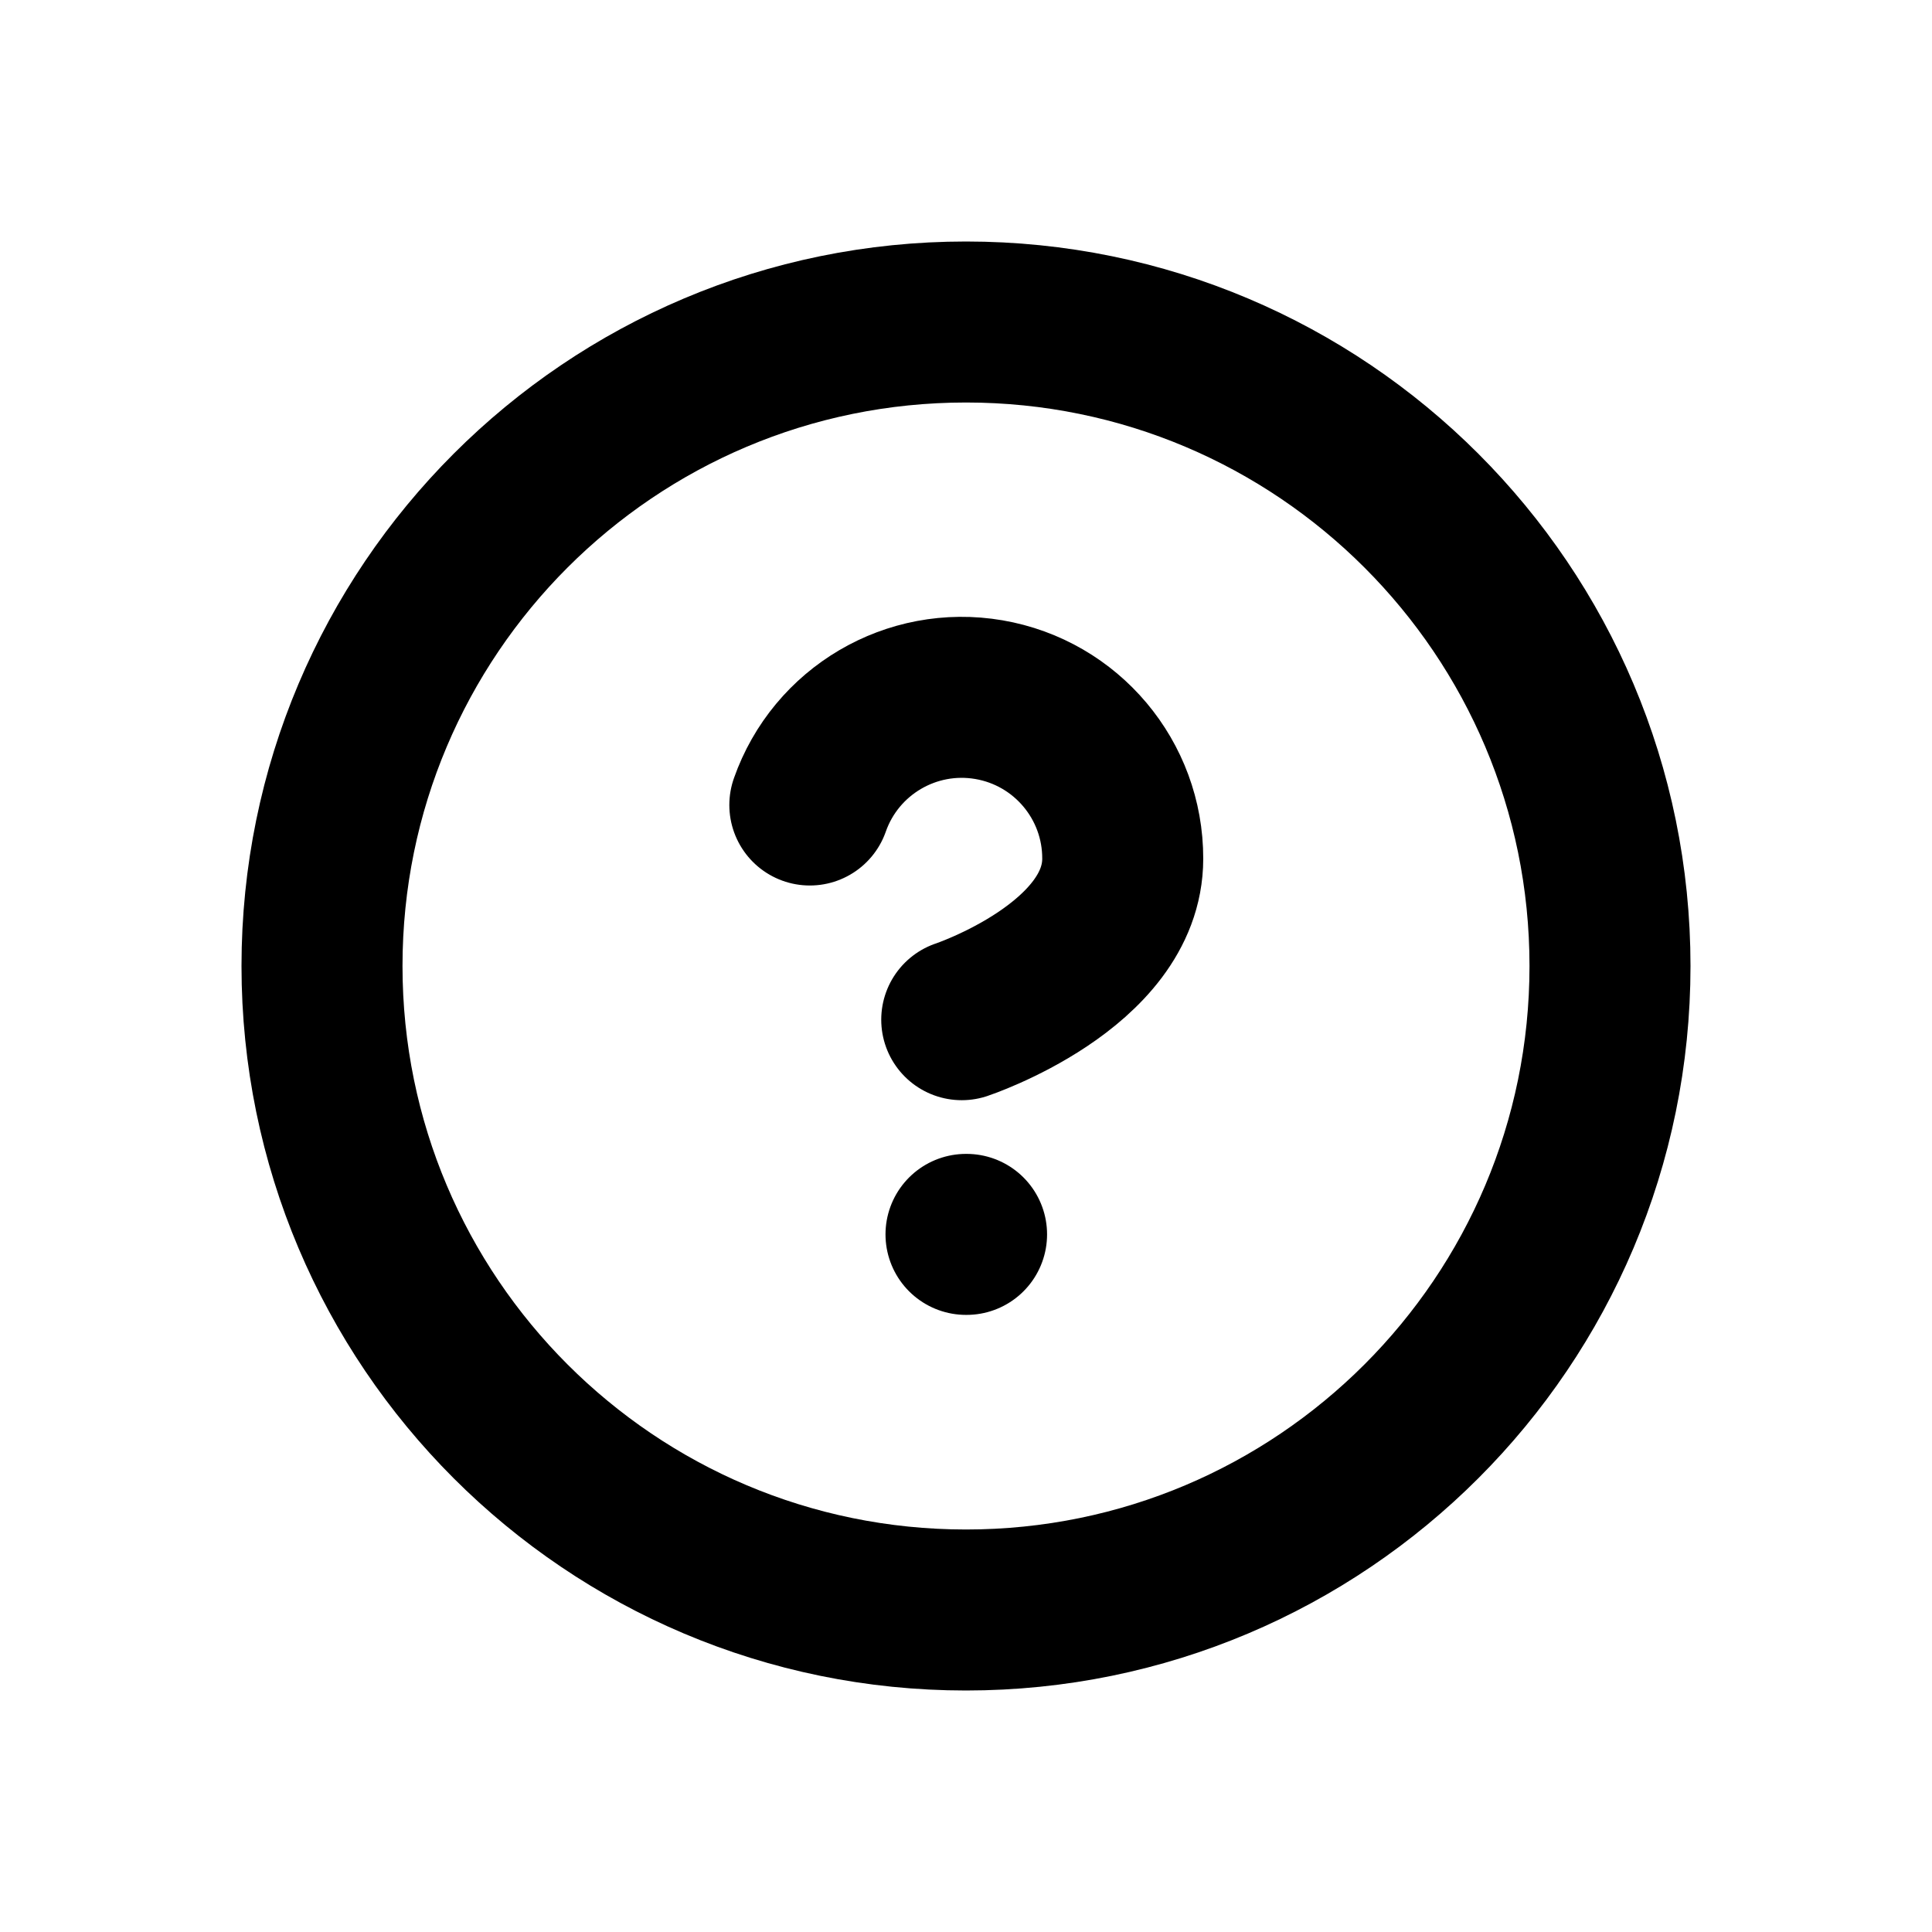
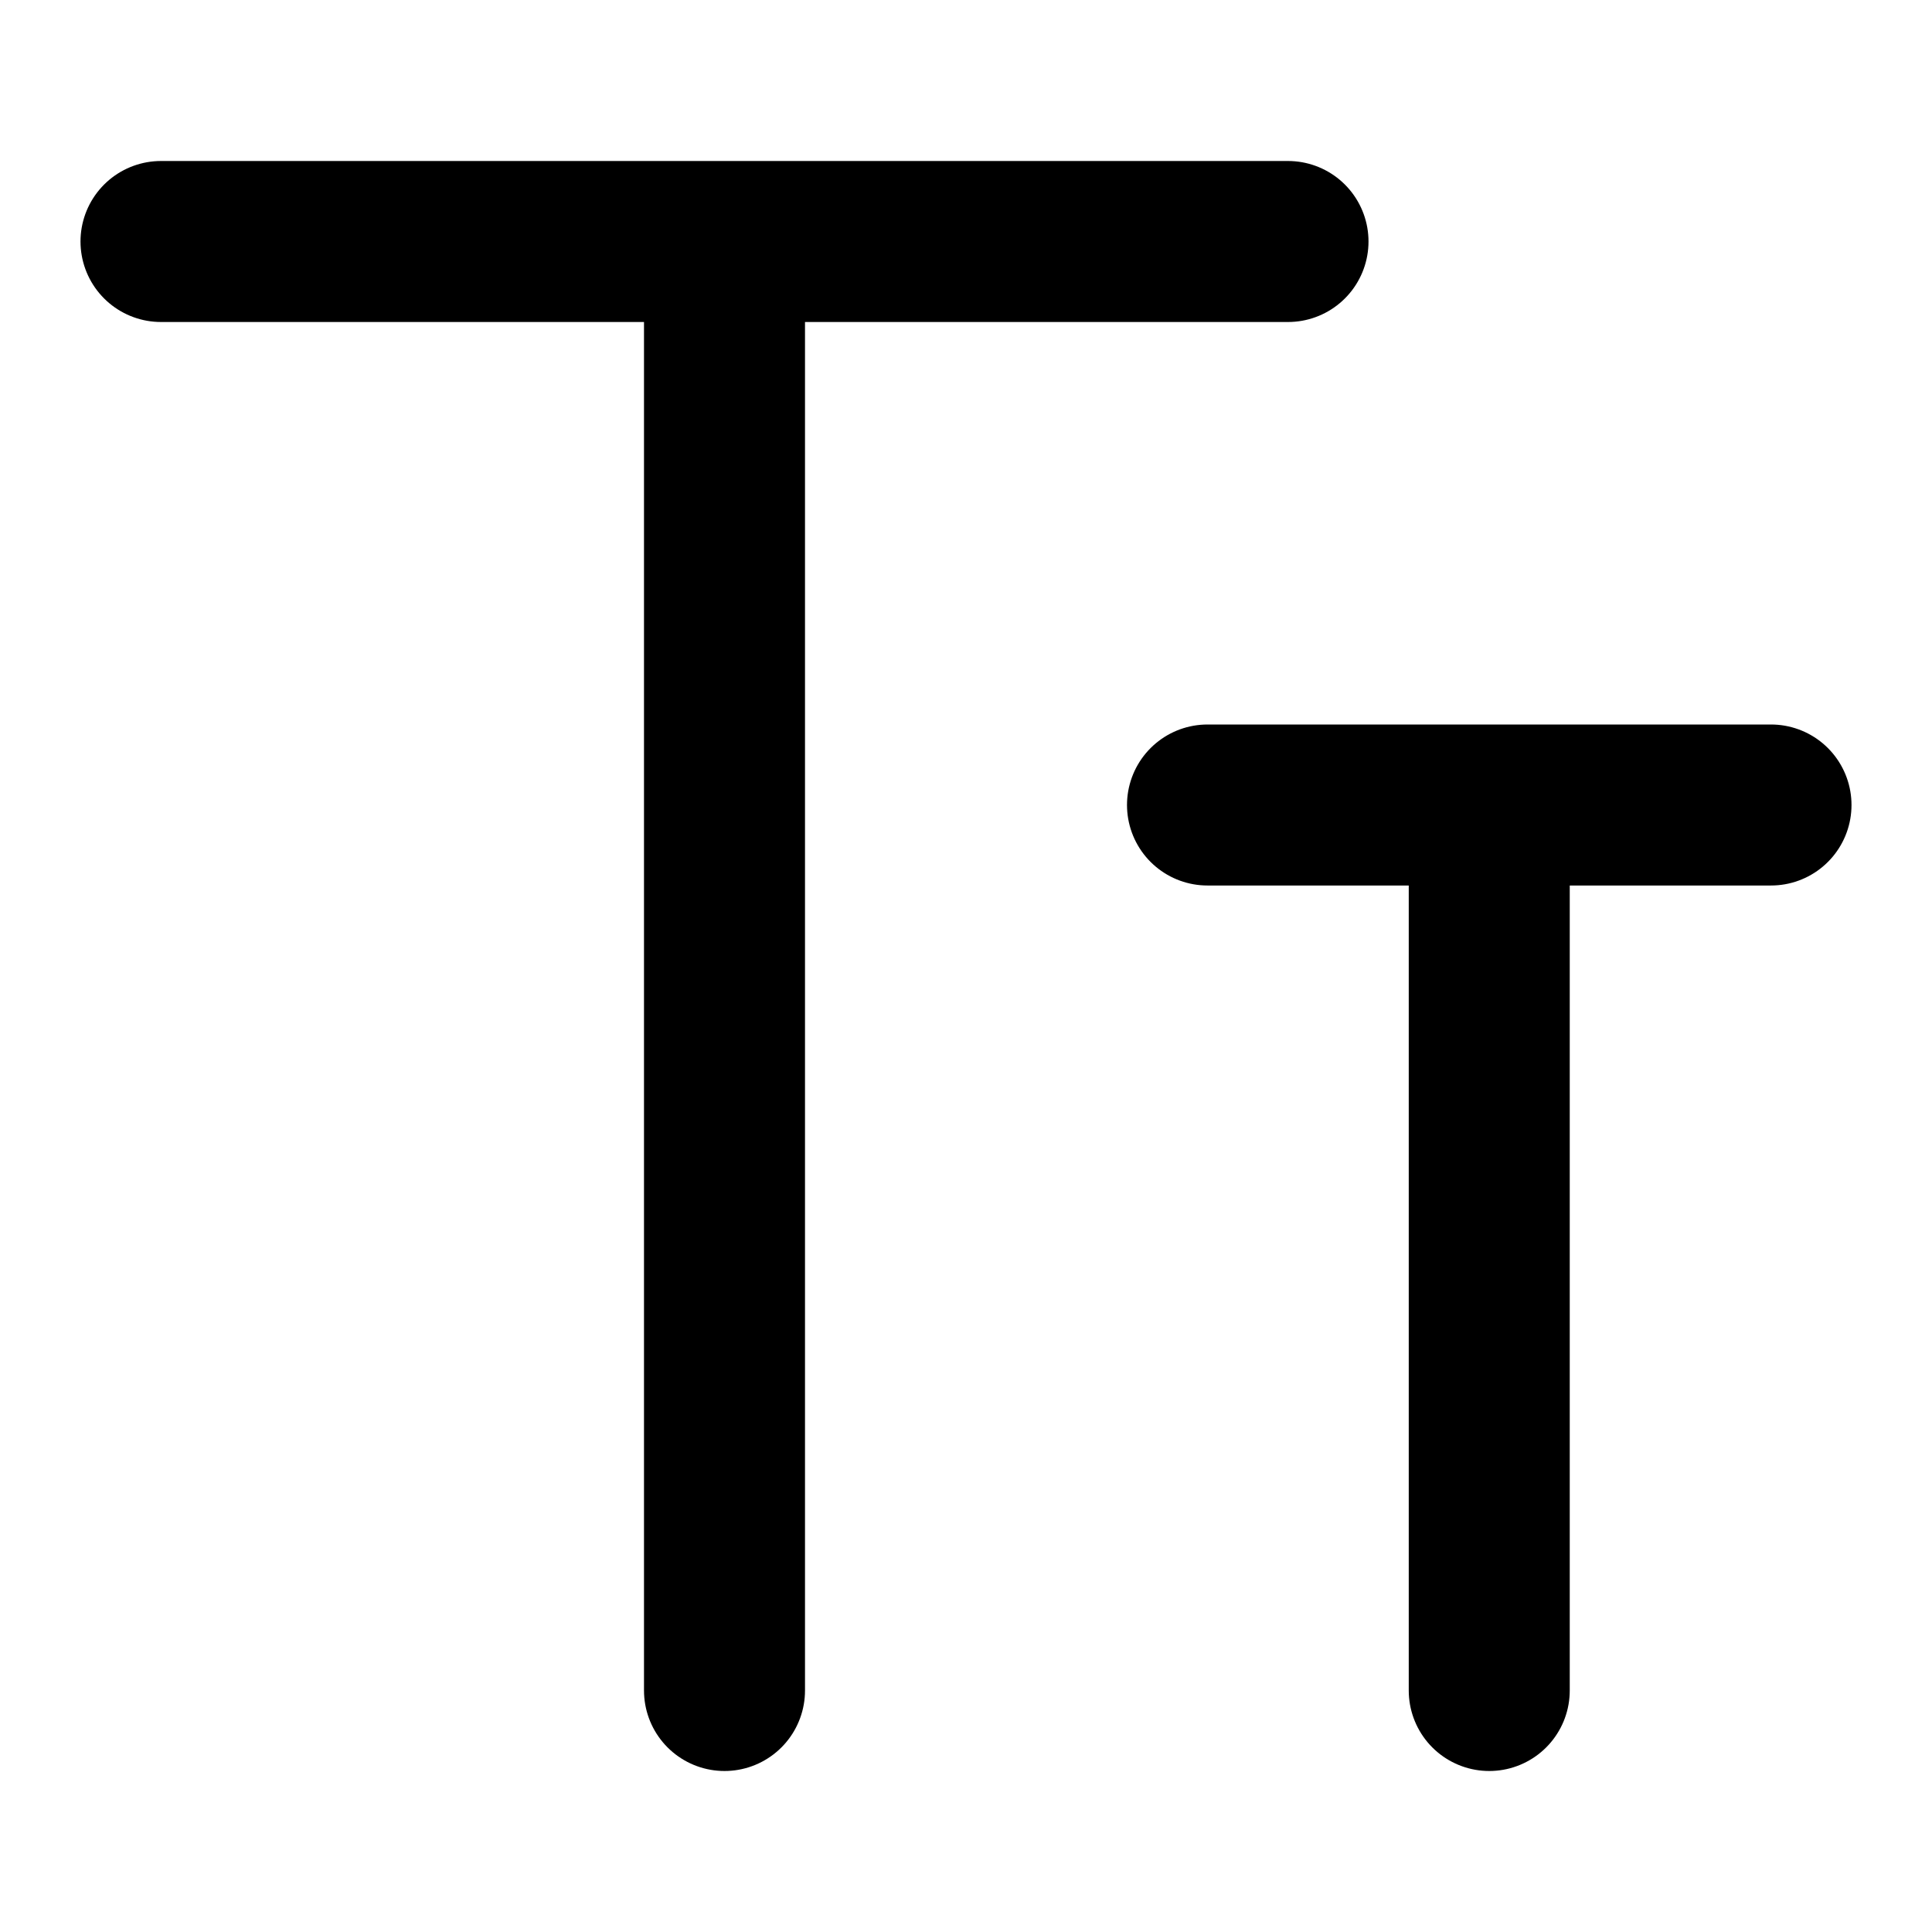
<svg xmlns="http://www.w3.org/2000/svg" width="1.5em" height="1.5em" focusable="false">
-   <g id="tuiIconTooltipLarge">
+   <g id="tuiIconFontLarge">
    <svg x="50%" y="50%" width="1.5em" height="1.5em" overflow="visible" viewBox="0 0 24 24" fill="none">
      <svg x="-12" y="-12">
-         <path d="M12 20a8 8 0 1 0 0-16 8 8 0 0 0 0 16z" stroke="currentColor" stroke-width="2" stroke-linecap="round" stroke-linejoin="round" />
-         <path d="M10.06 10a2 2 0 0 1 3.887.667c0 1.333-2 2-2 2M12 15.334h.007" stroke="currentColor" stroke-width="2" stroke-linecap="round" stroke-linejoin="round" />
+         <path d="M9 21V3H2H16" stroke="currentColor" stroke-width="2" stroke-linecap="round" stroke-linejoin="round" />
+         <path d="M18.5 21V10H15H22" stroke="currentColor" stroke-width="2" stroke-linecap="round" stroke-linejoin="round" />
      </svg>
    </svg>
  </g>
</svg>
